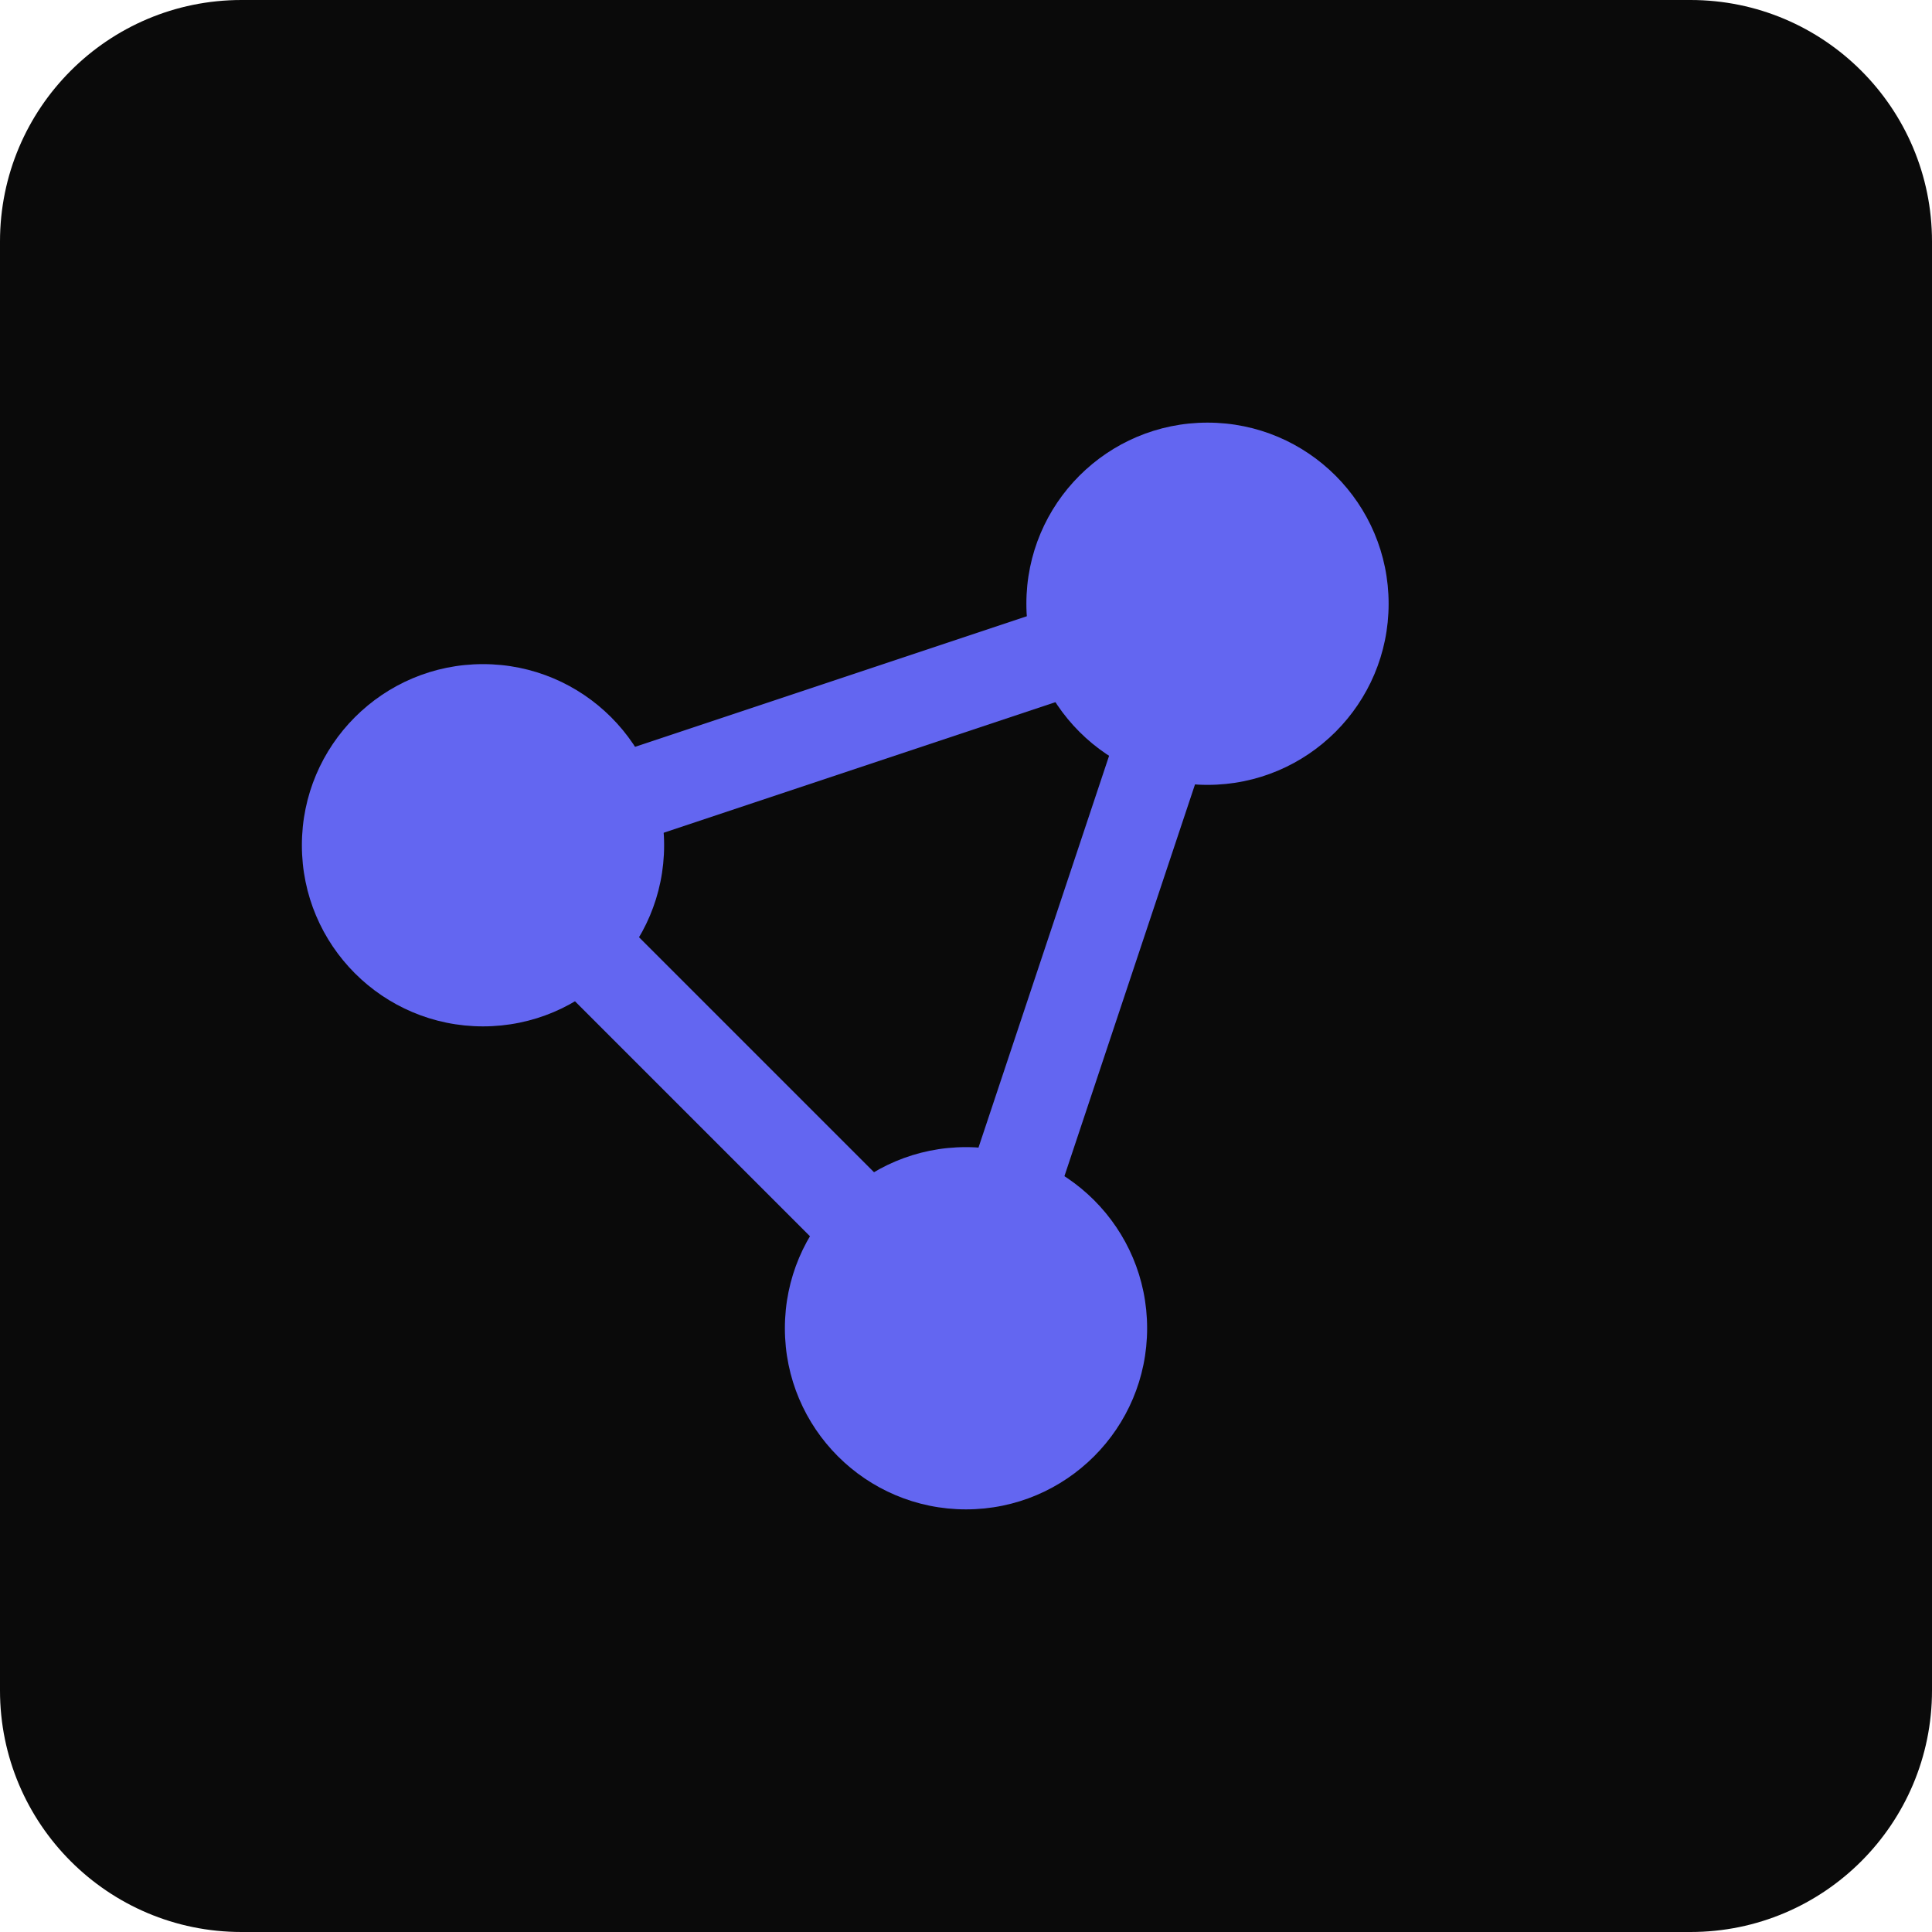
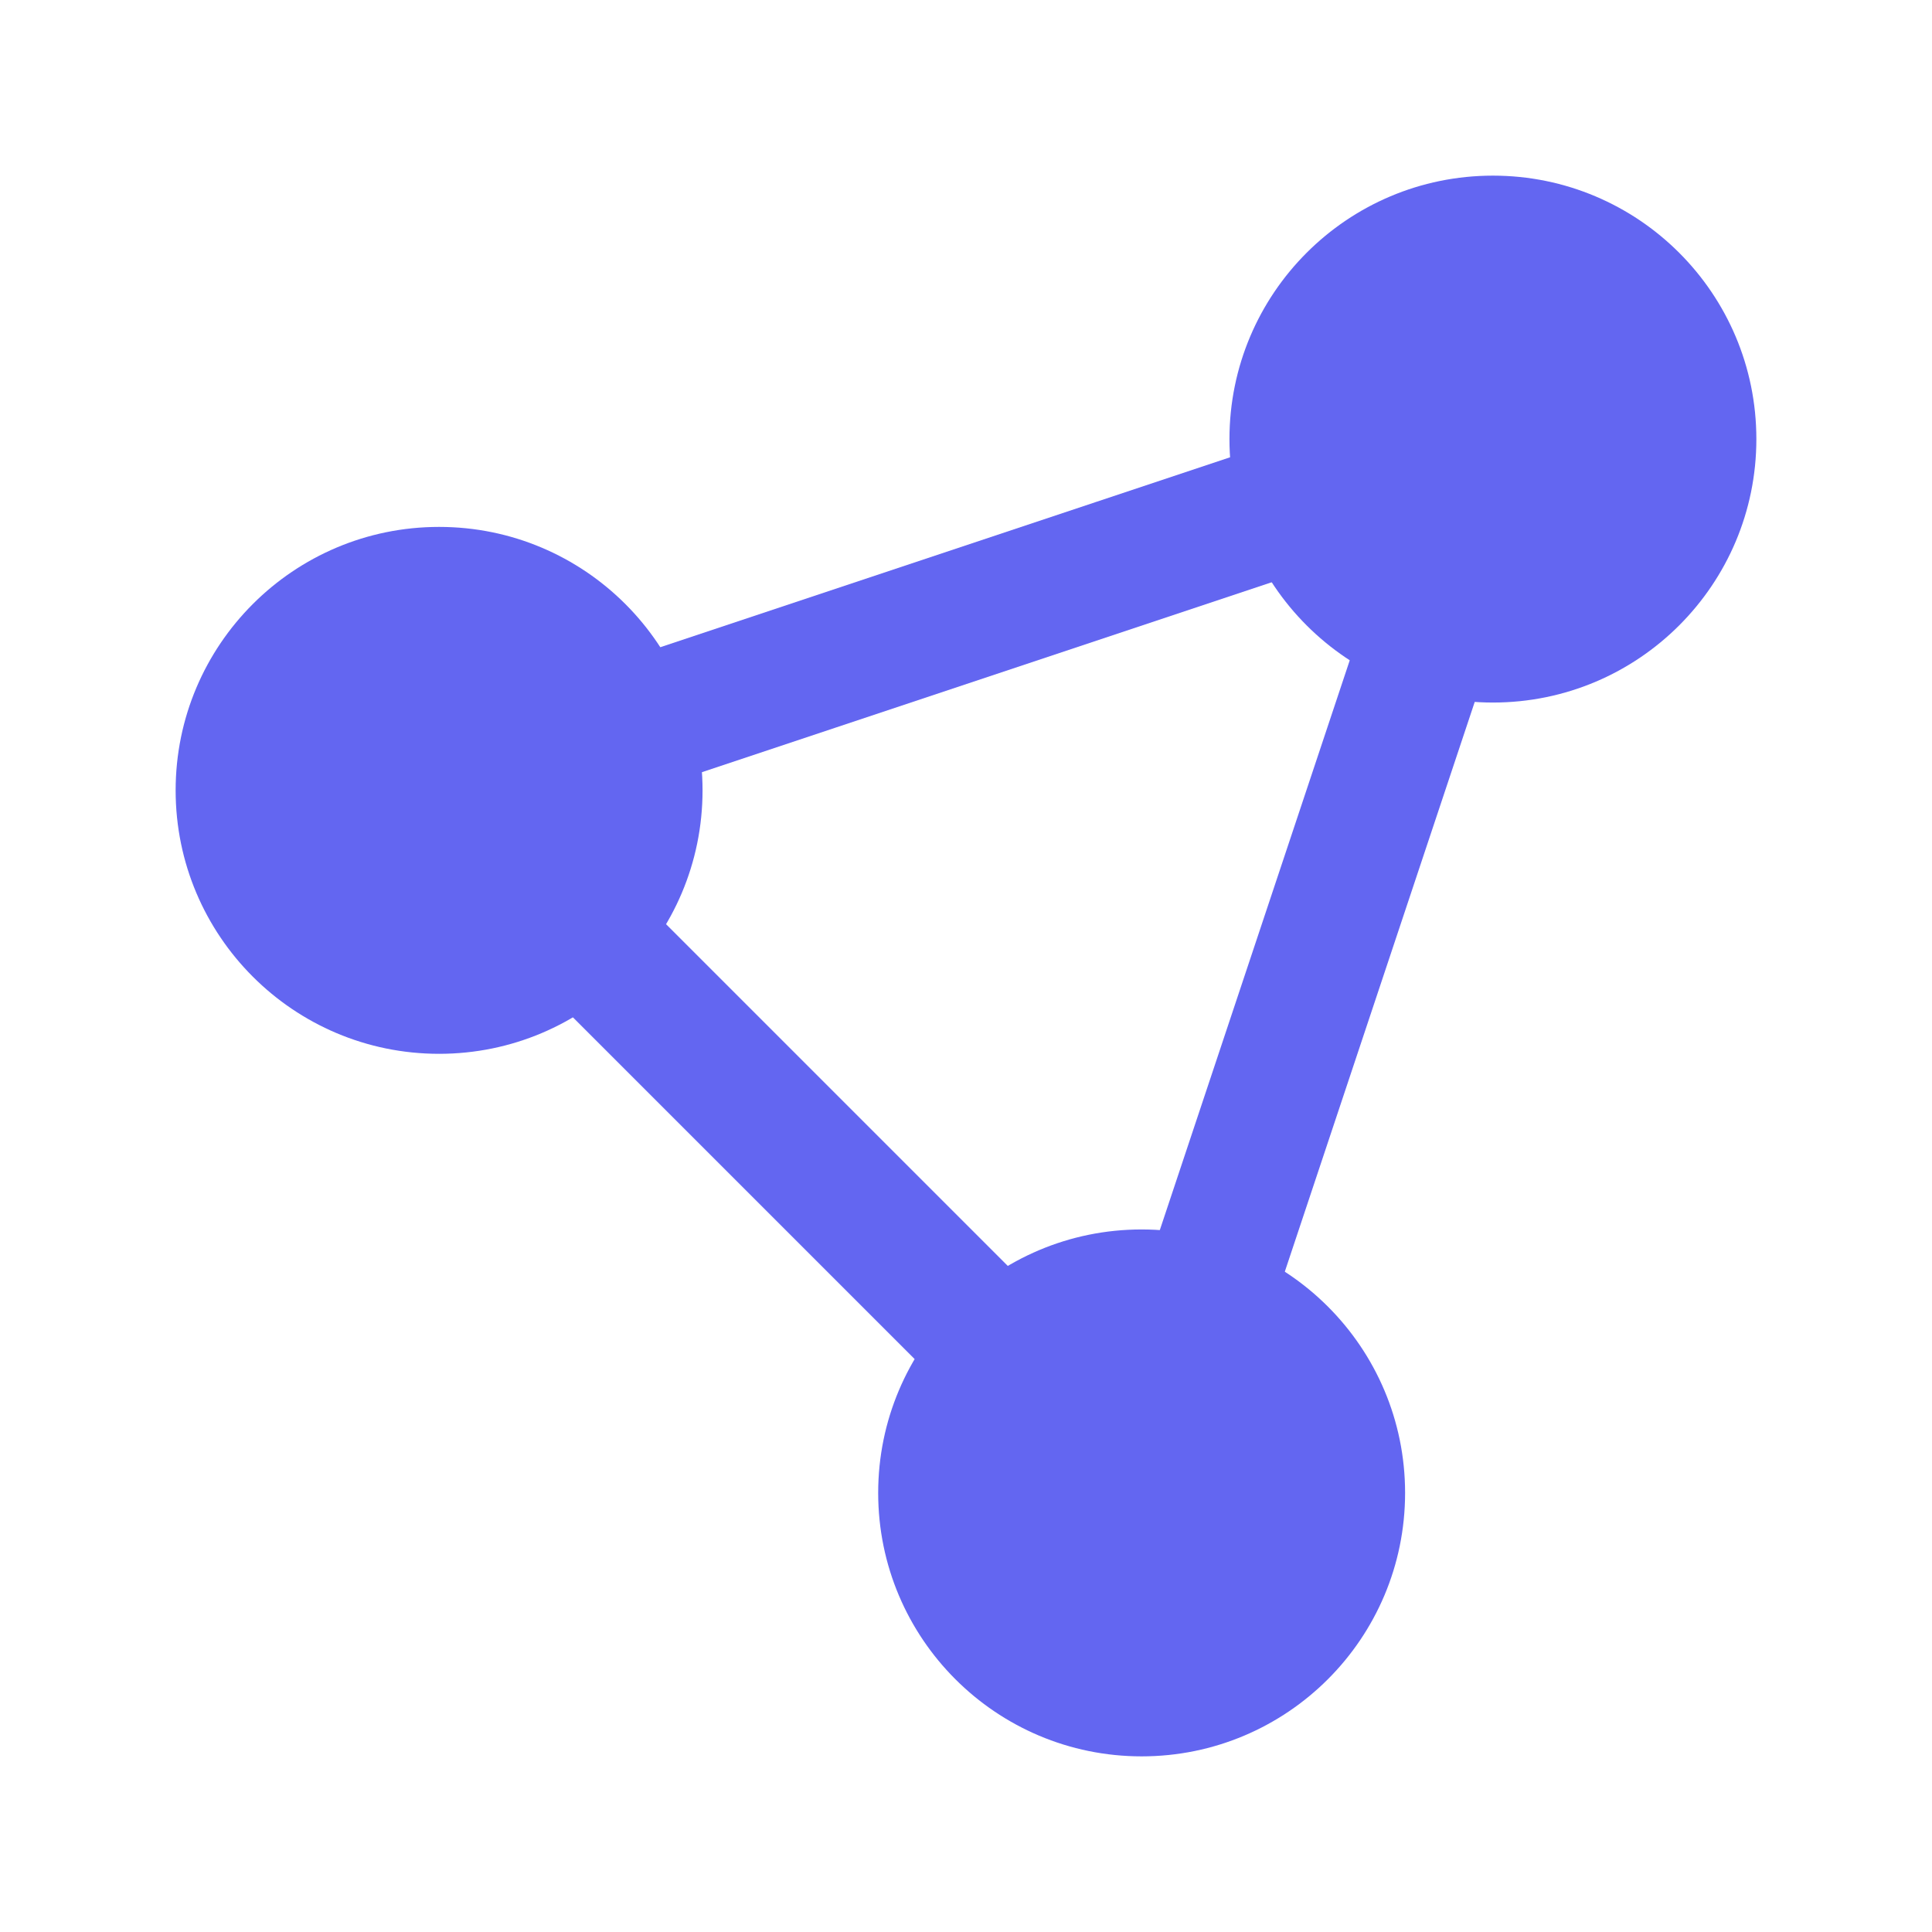
- <svg xmlns="http://www.w3.org/2000/svg" viewBox="0 0 32 32">
-   <rect width="32" height="32" rx="4" fill="#0a0a0a" />
+ <svg xmlns="http://www.w3.org/2000/svg" viewBox="3 5 22 22">
  <circle cx="8" cy="14" r="3" fill="#6366f1" />
  <circle cx="16" cy="22" r="3" fill="#6366f1" />
  <circle cx="20" cy="10" r="3" fill="#6366f1" />
  <line x1="8" y1="14" x2="16" y2="22" stroke="#6366f1" stroke-width="1.5" />
  <line x1="16" y1="22" x2="20" y2="10" stroke="#6366f1" stroke-width="1.5" />
  <line x1="20" y1="10" x2="8" y2="14" stroke="#6366f1" stroke-width="1.5" />
</svg>
